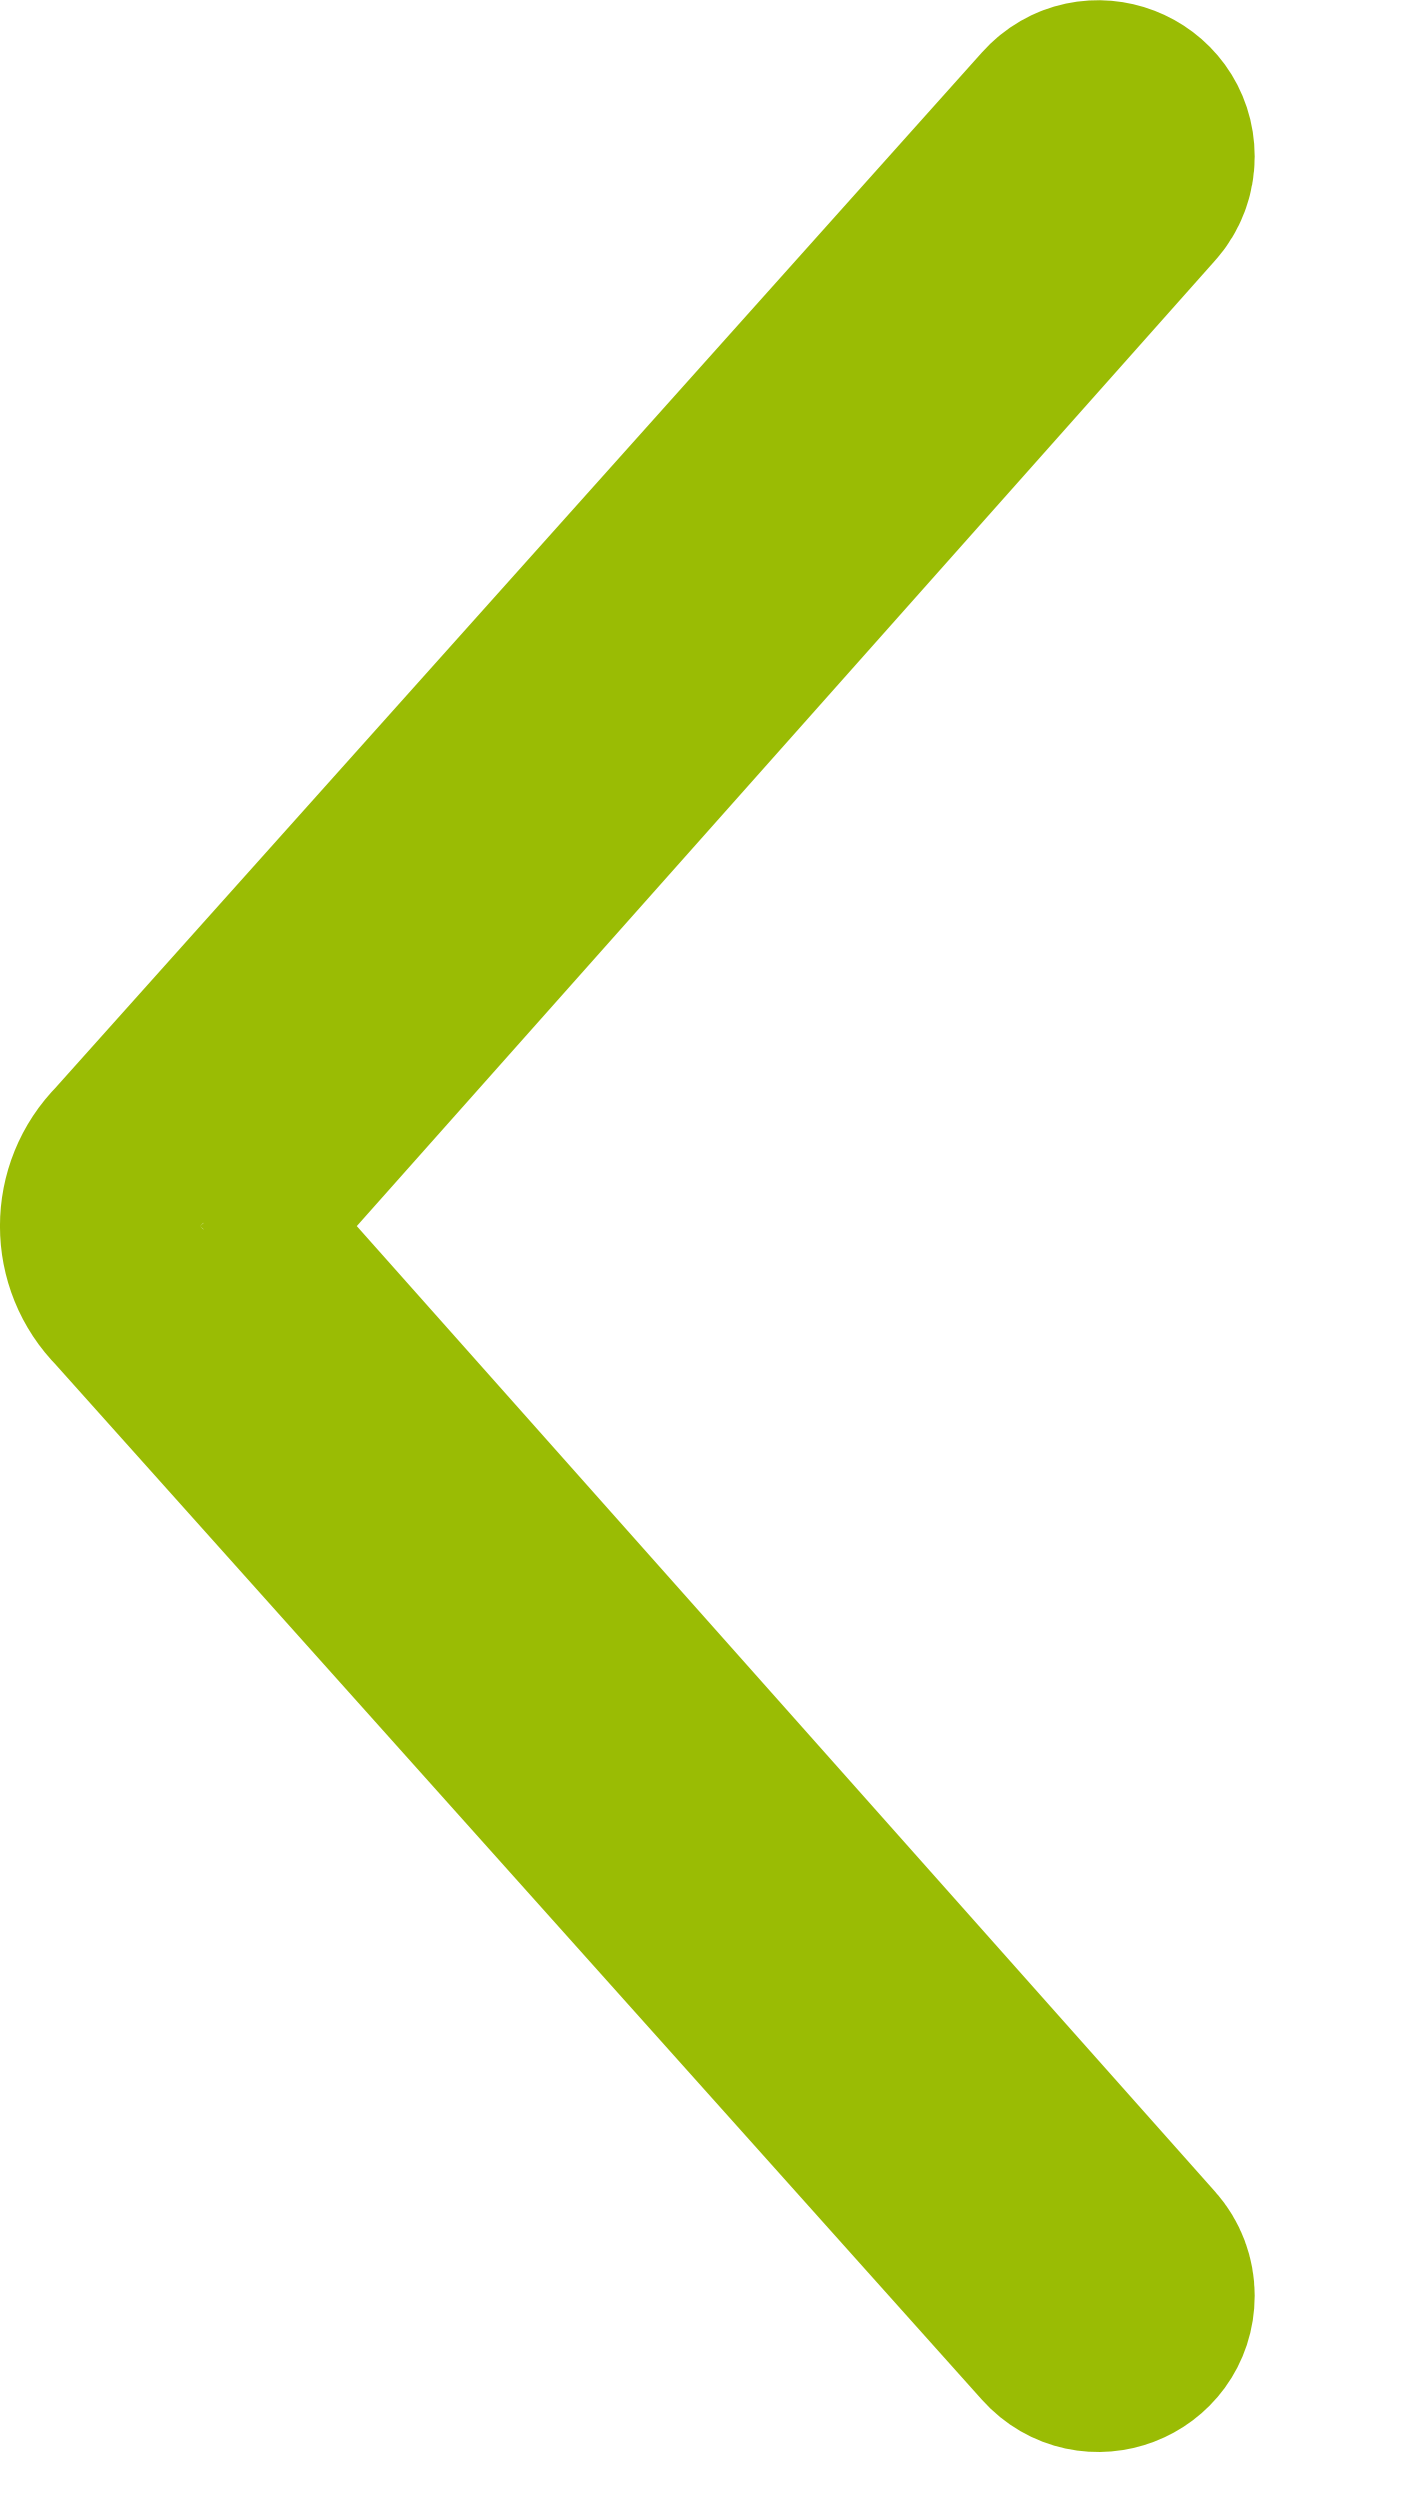
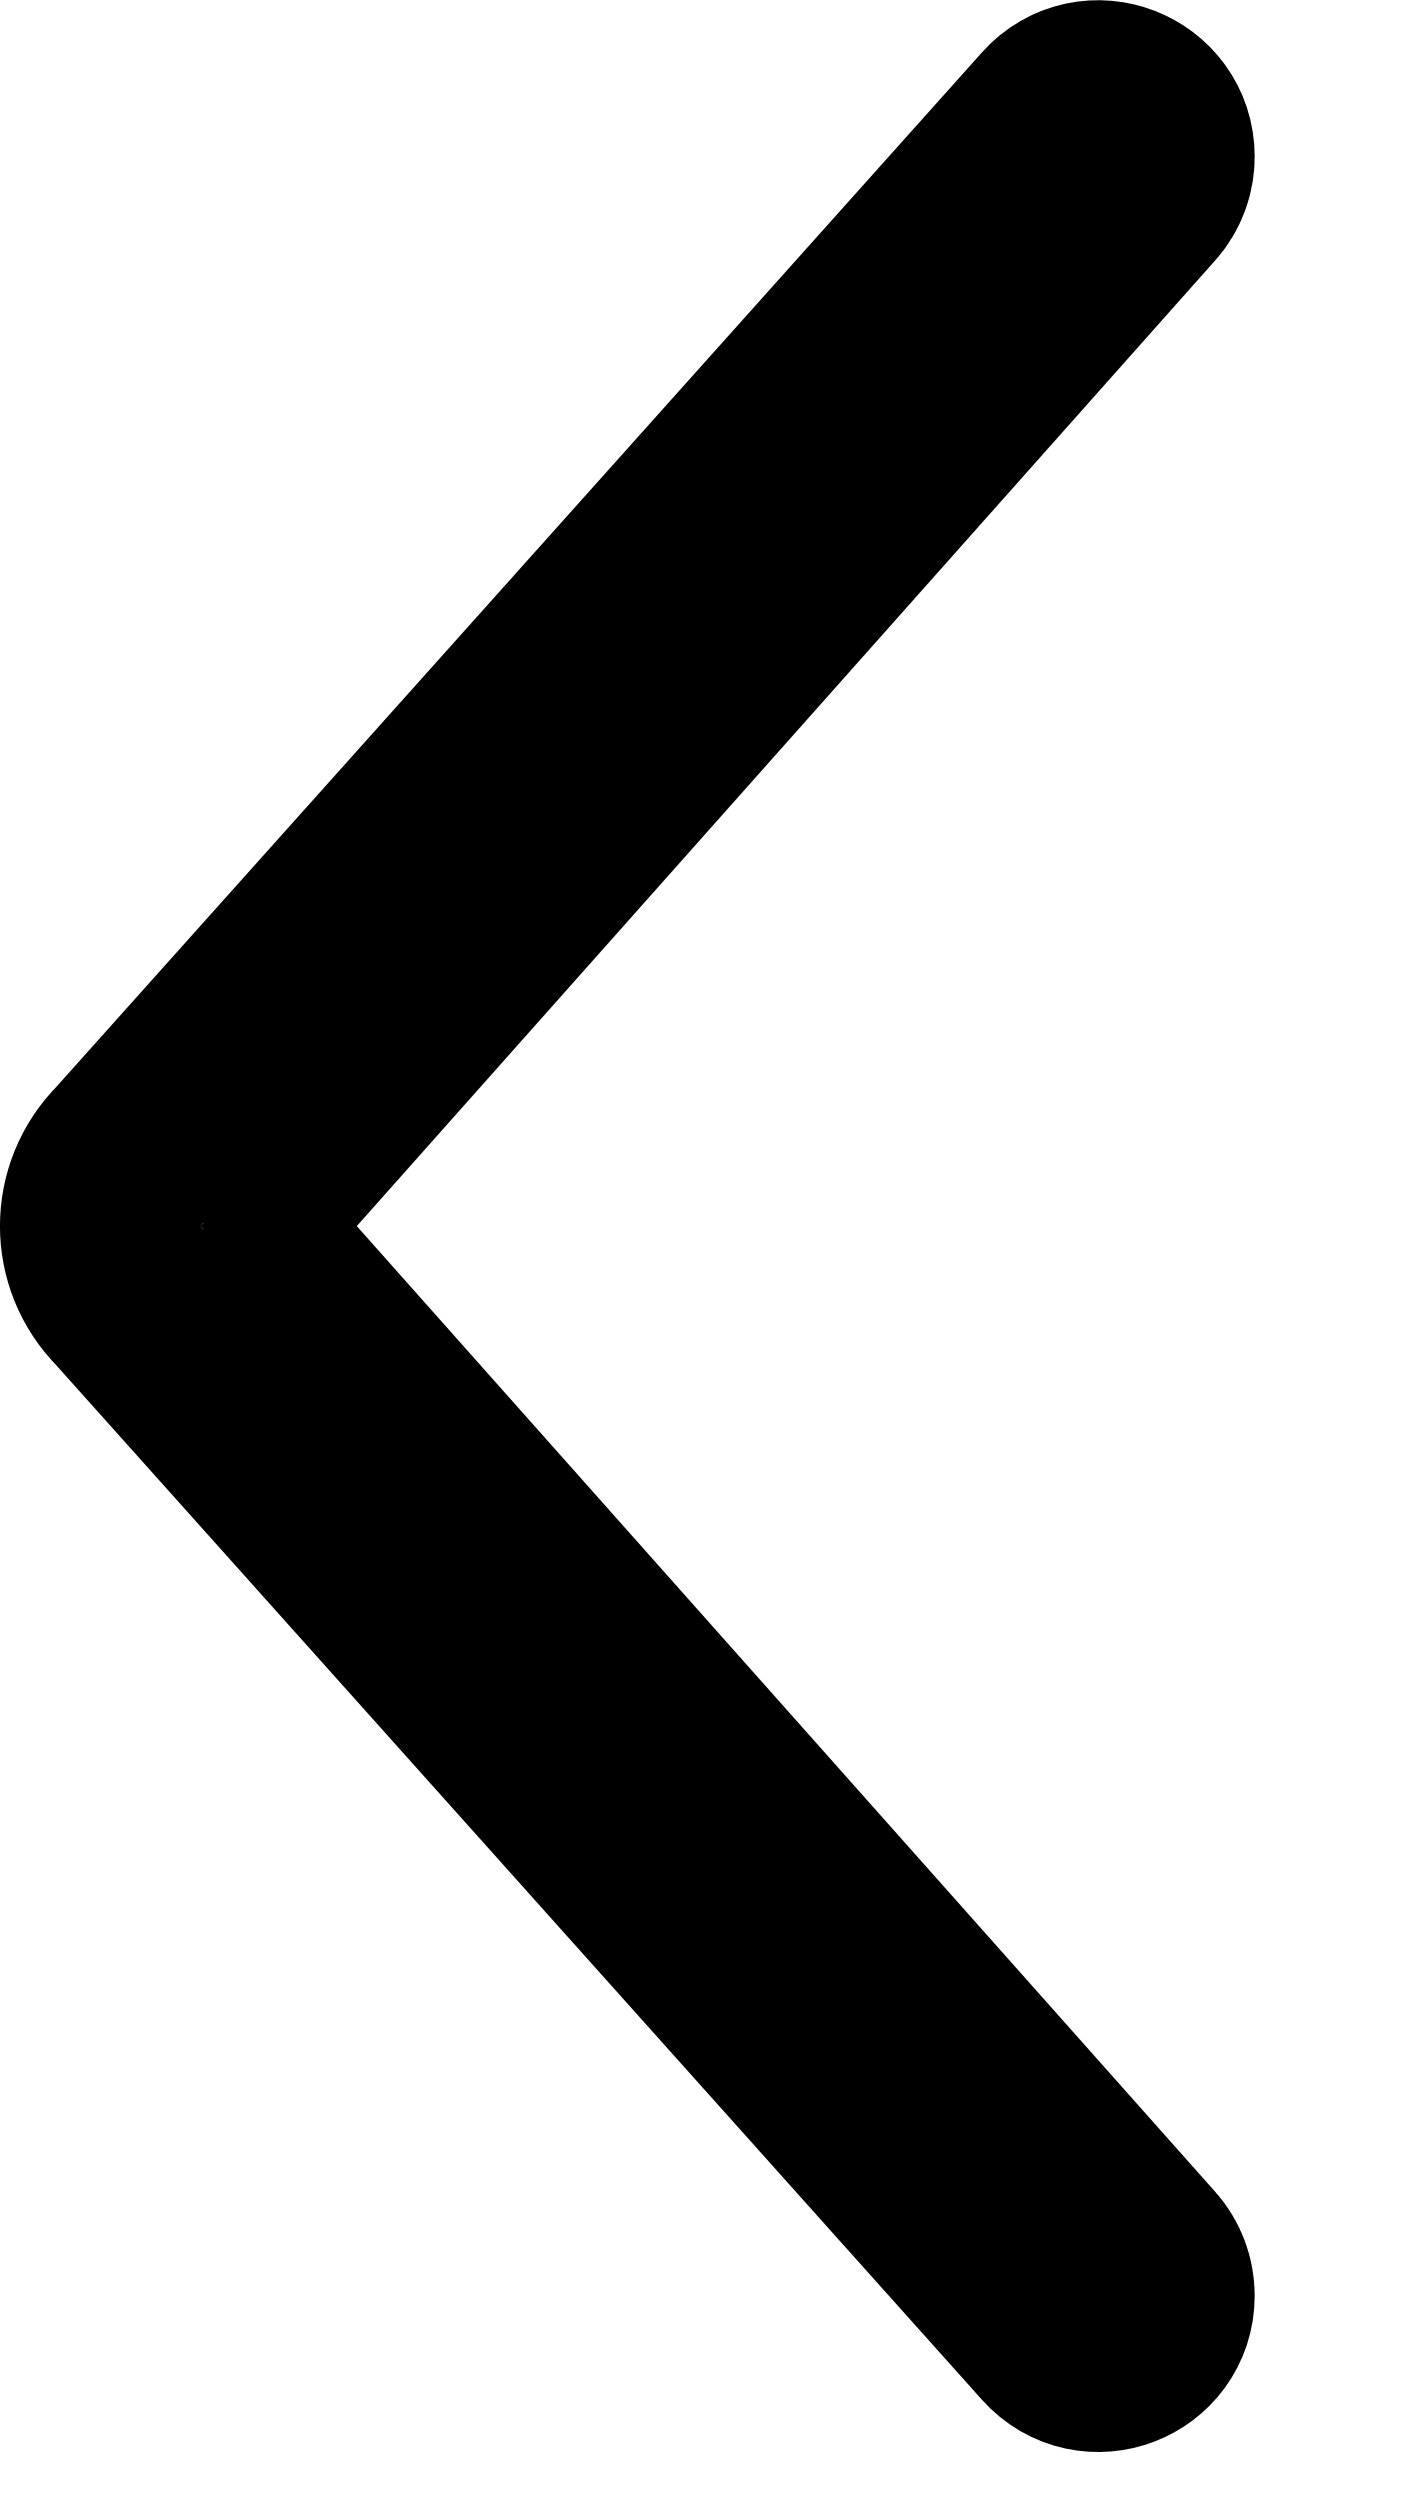
<svg xmlns="http://www.w3.org/2000/svg" width="9" height="16" viewBox="0 0 9 16" fill="none">
-   <path d="M1.28 7.847L7.217 1.168C7.258 1.123 7.28 1.063 7.28 1.002C7.28 0.773 6.997 0.664 6.844 0.835L0.905 7.472M1.28 7.847L0.905 7.472M1.28 7.847L7.217 14.526C7.258 14.572 7.28 14.631 7.28 14.693C7.28 14.922 6.997 15.03 6.844 14.859L0.905 8.222M1.28 7.847L0.905 8.222M0.905 7.472C0.698 7.679 0.698 8.015 0.905 8.222" stroke="#9ABC04" stroke-width="1.5" />
+   <path d="M1.28 7.847L7.217 1.168C7.258 1.123 7.28 1.063 7.28 1.002C7.28 0.773 6.997 0.664 6.844 0.835L0.905 7.472M1.28 7.847L0.905 7.472M1.28 7.847L7.217 14.526C7.258 14.572 7.28 14.631 7.28 14.693C7.28 14.922 6.997 15.03 6.844 14.859L0.905 8.222M1.28 7.847L0.905 8.222M0.905 7.472C0.698 7.679 0.698 8.015 0.905 8.222" stroke="black" stroke-width="1.5" />
</svg>
